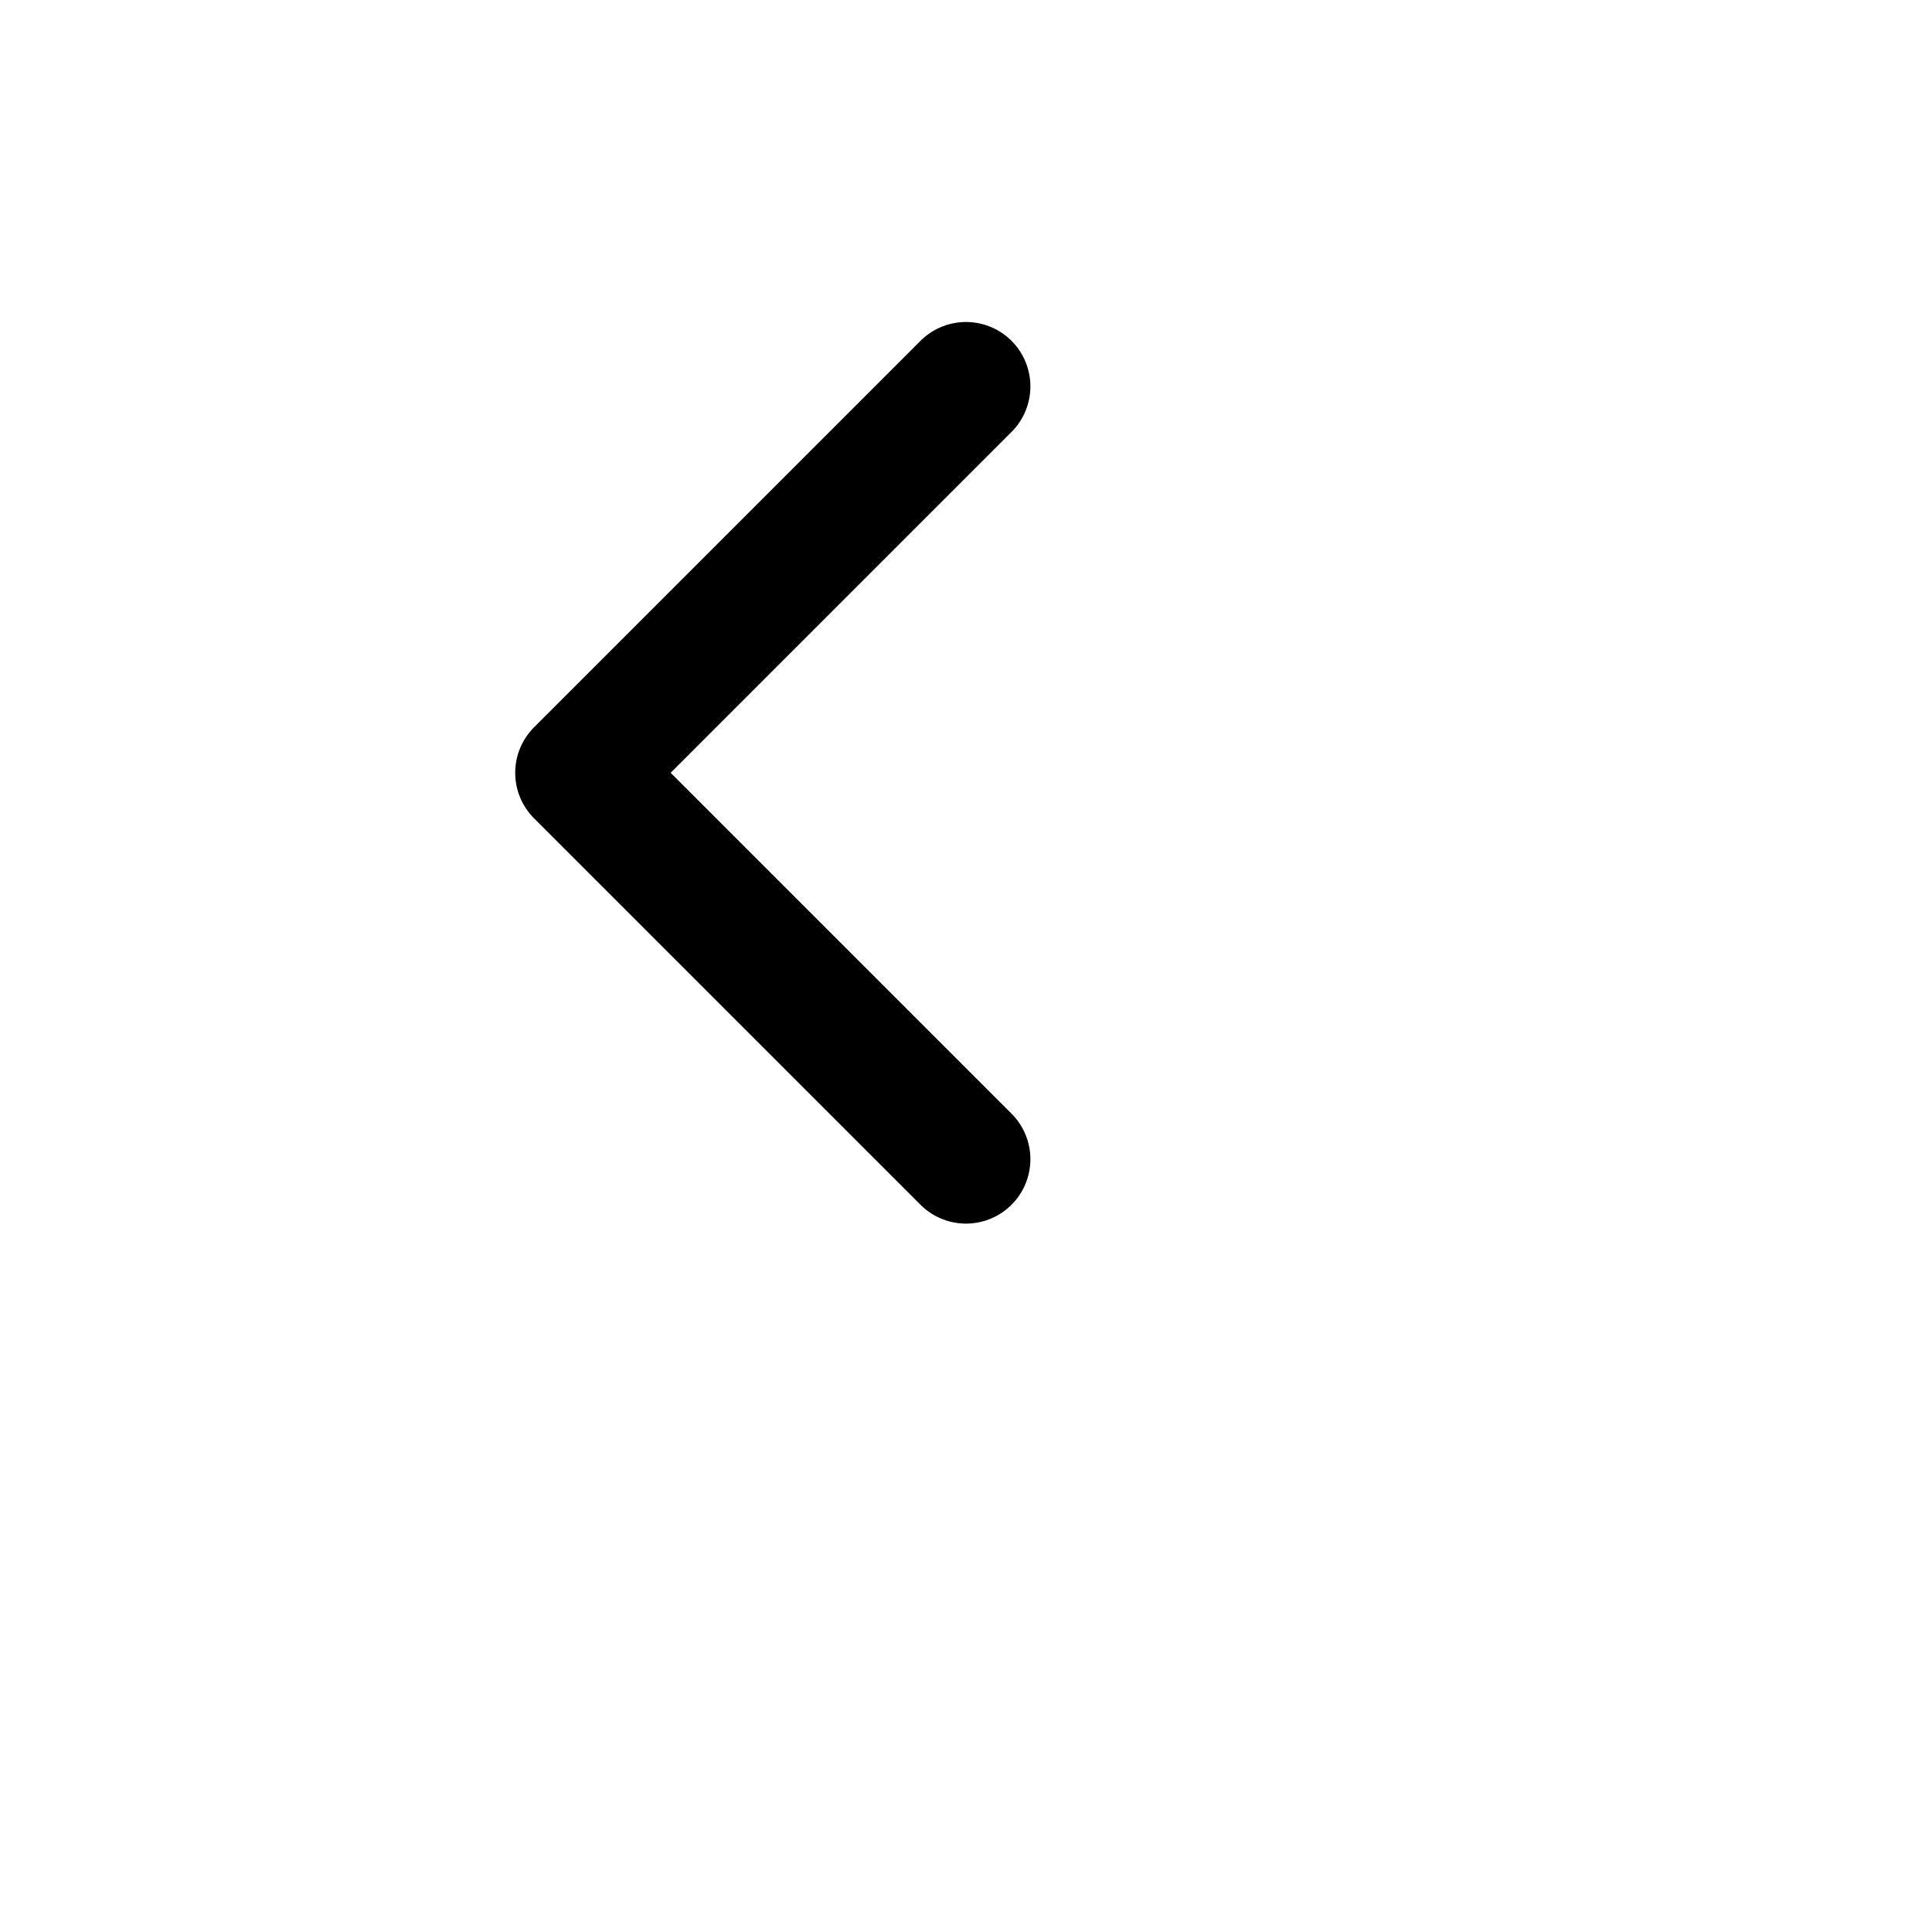
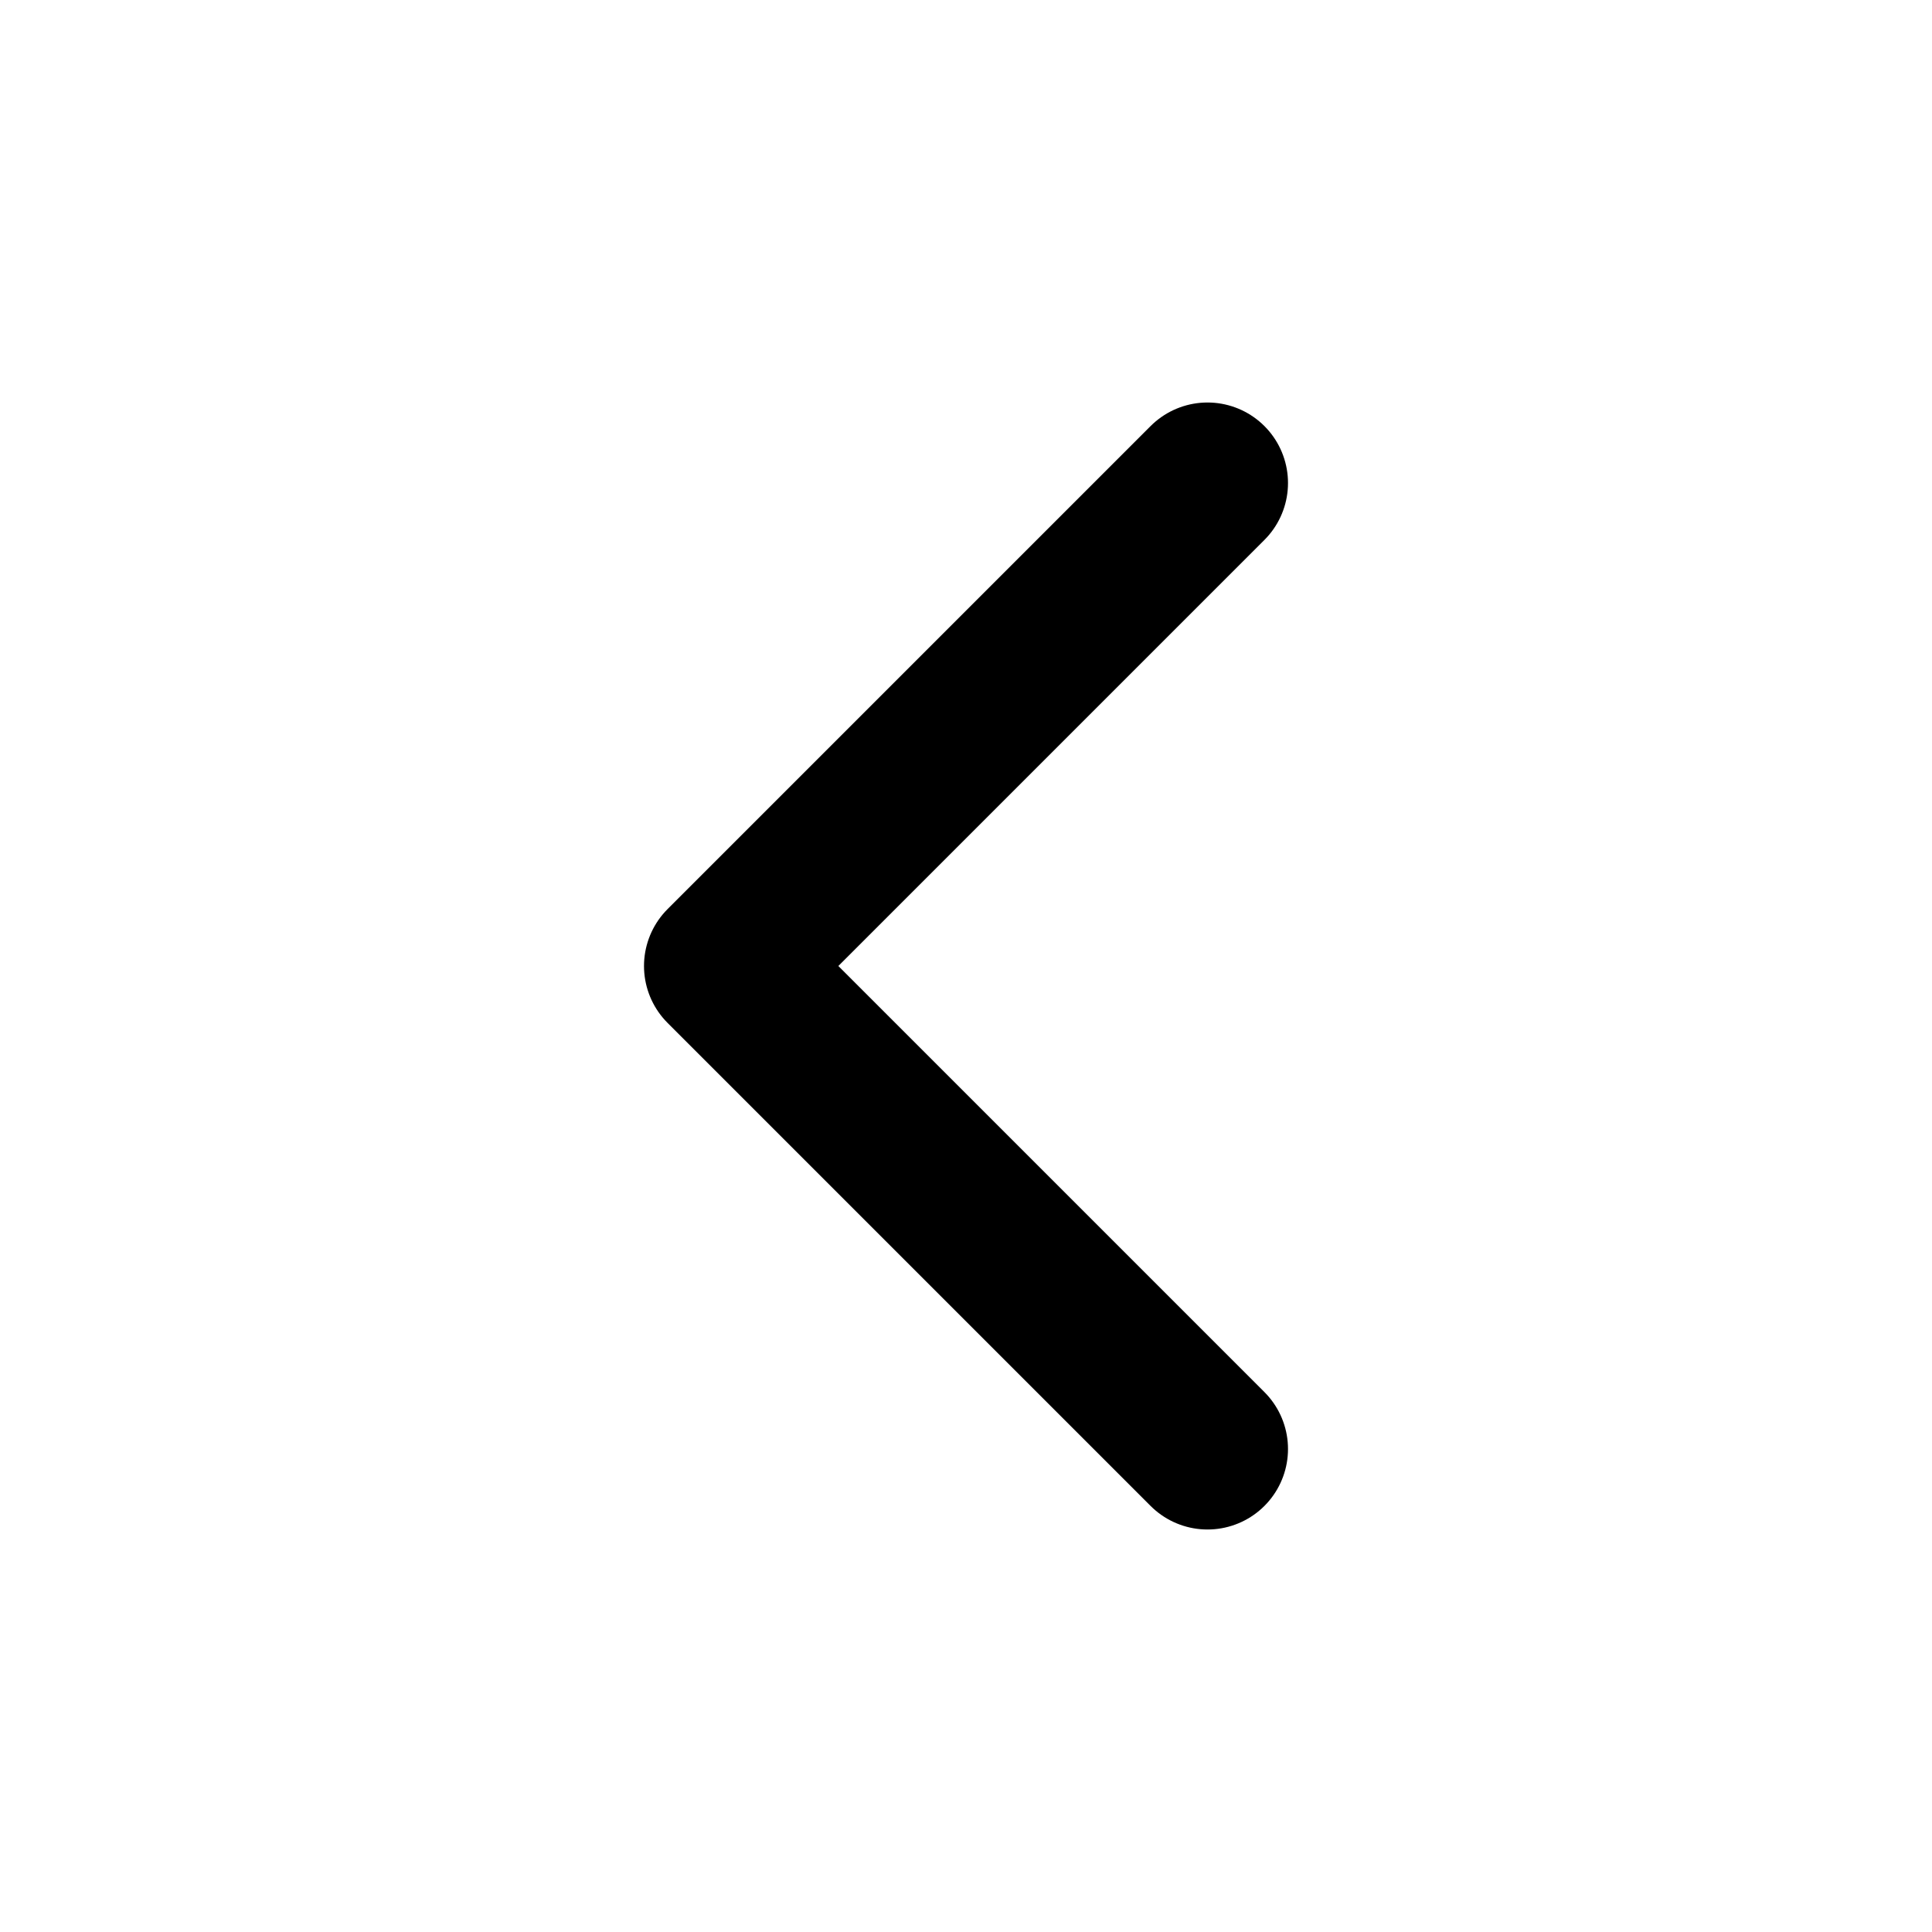
- <svg xmlns="http://www.w3.org/2000/svg" width="30" height="30" viewBox="0 0 30 30" fill="none" stroke="currentColor" stroke-width="2" stroke-linecap="round" stroke-linejoin="round" class="icon icon-tabler icons-tabler-outline icon-tabler-chevron-left">
-   <path stroke="none" d="M0 0h24v24H0z" fill="none" />
-   <path d="M15 6l-6 6l6 6" />
+ <svg xmlns="http://www.w3.org/2000/svg" width="24" height="24" viewBox="0 0 24 24" fill="none" stroke="#000000" stroke-width="2" stroke-linecap="round" stroke-linejoin="round">
+   <path d="M15 18l-6-6 6-6" />
</svg>
